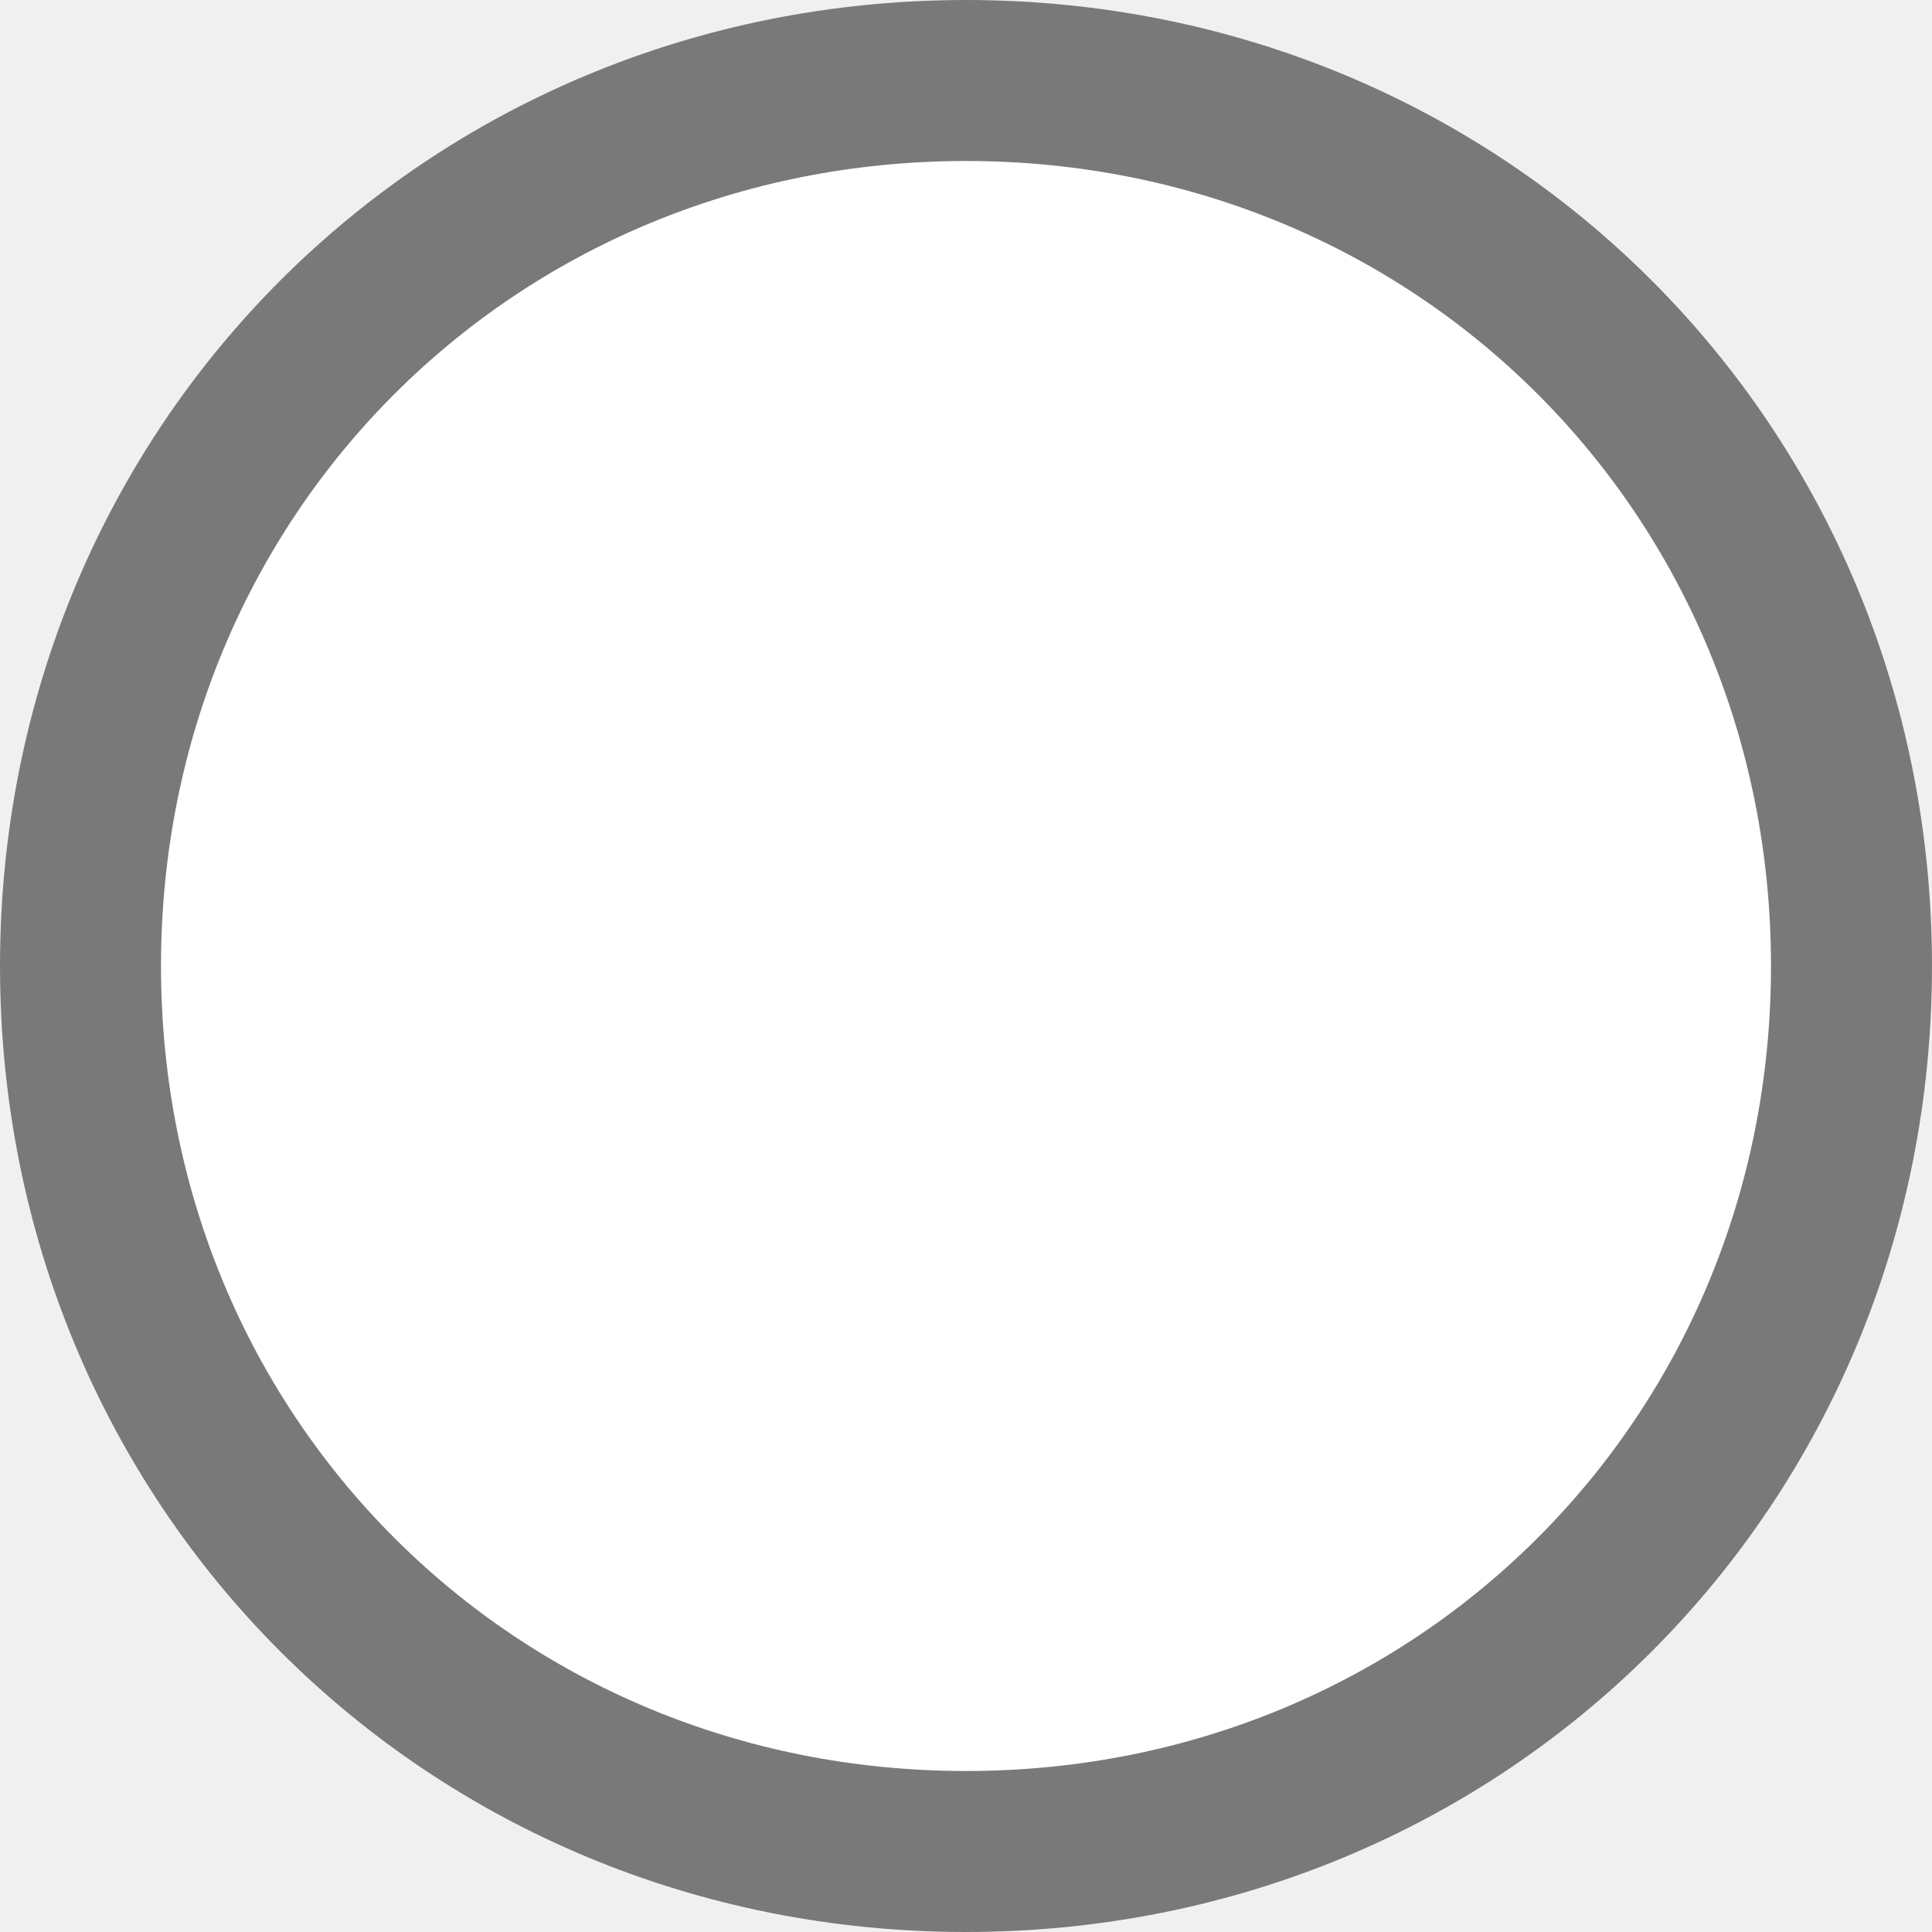
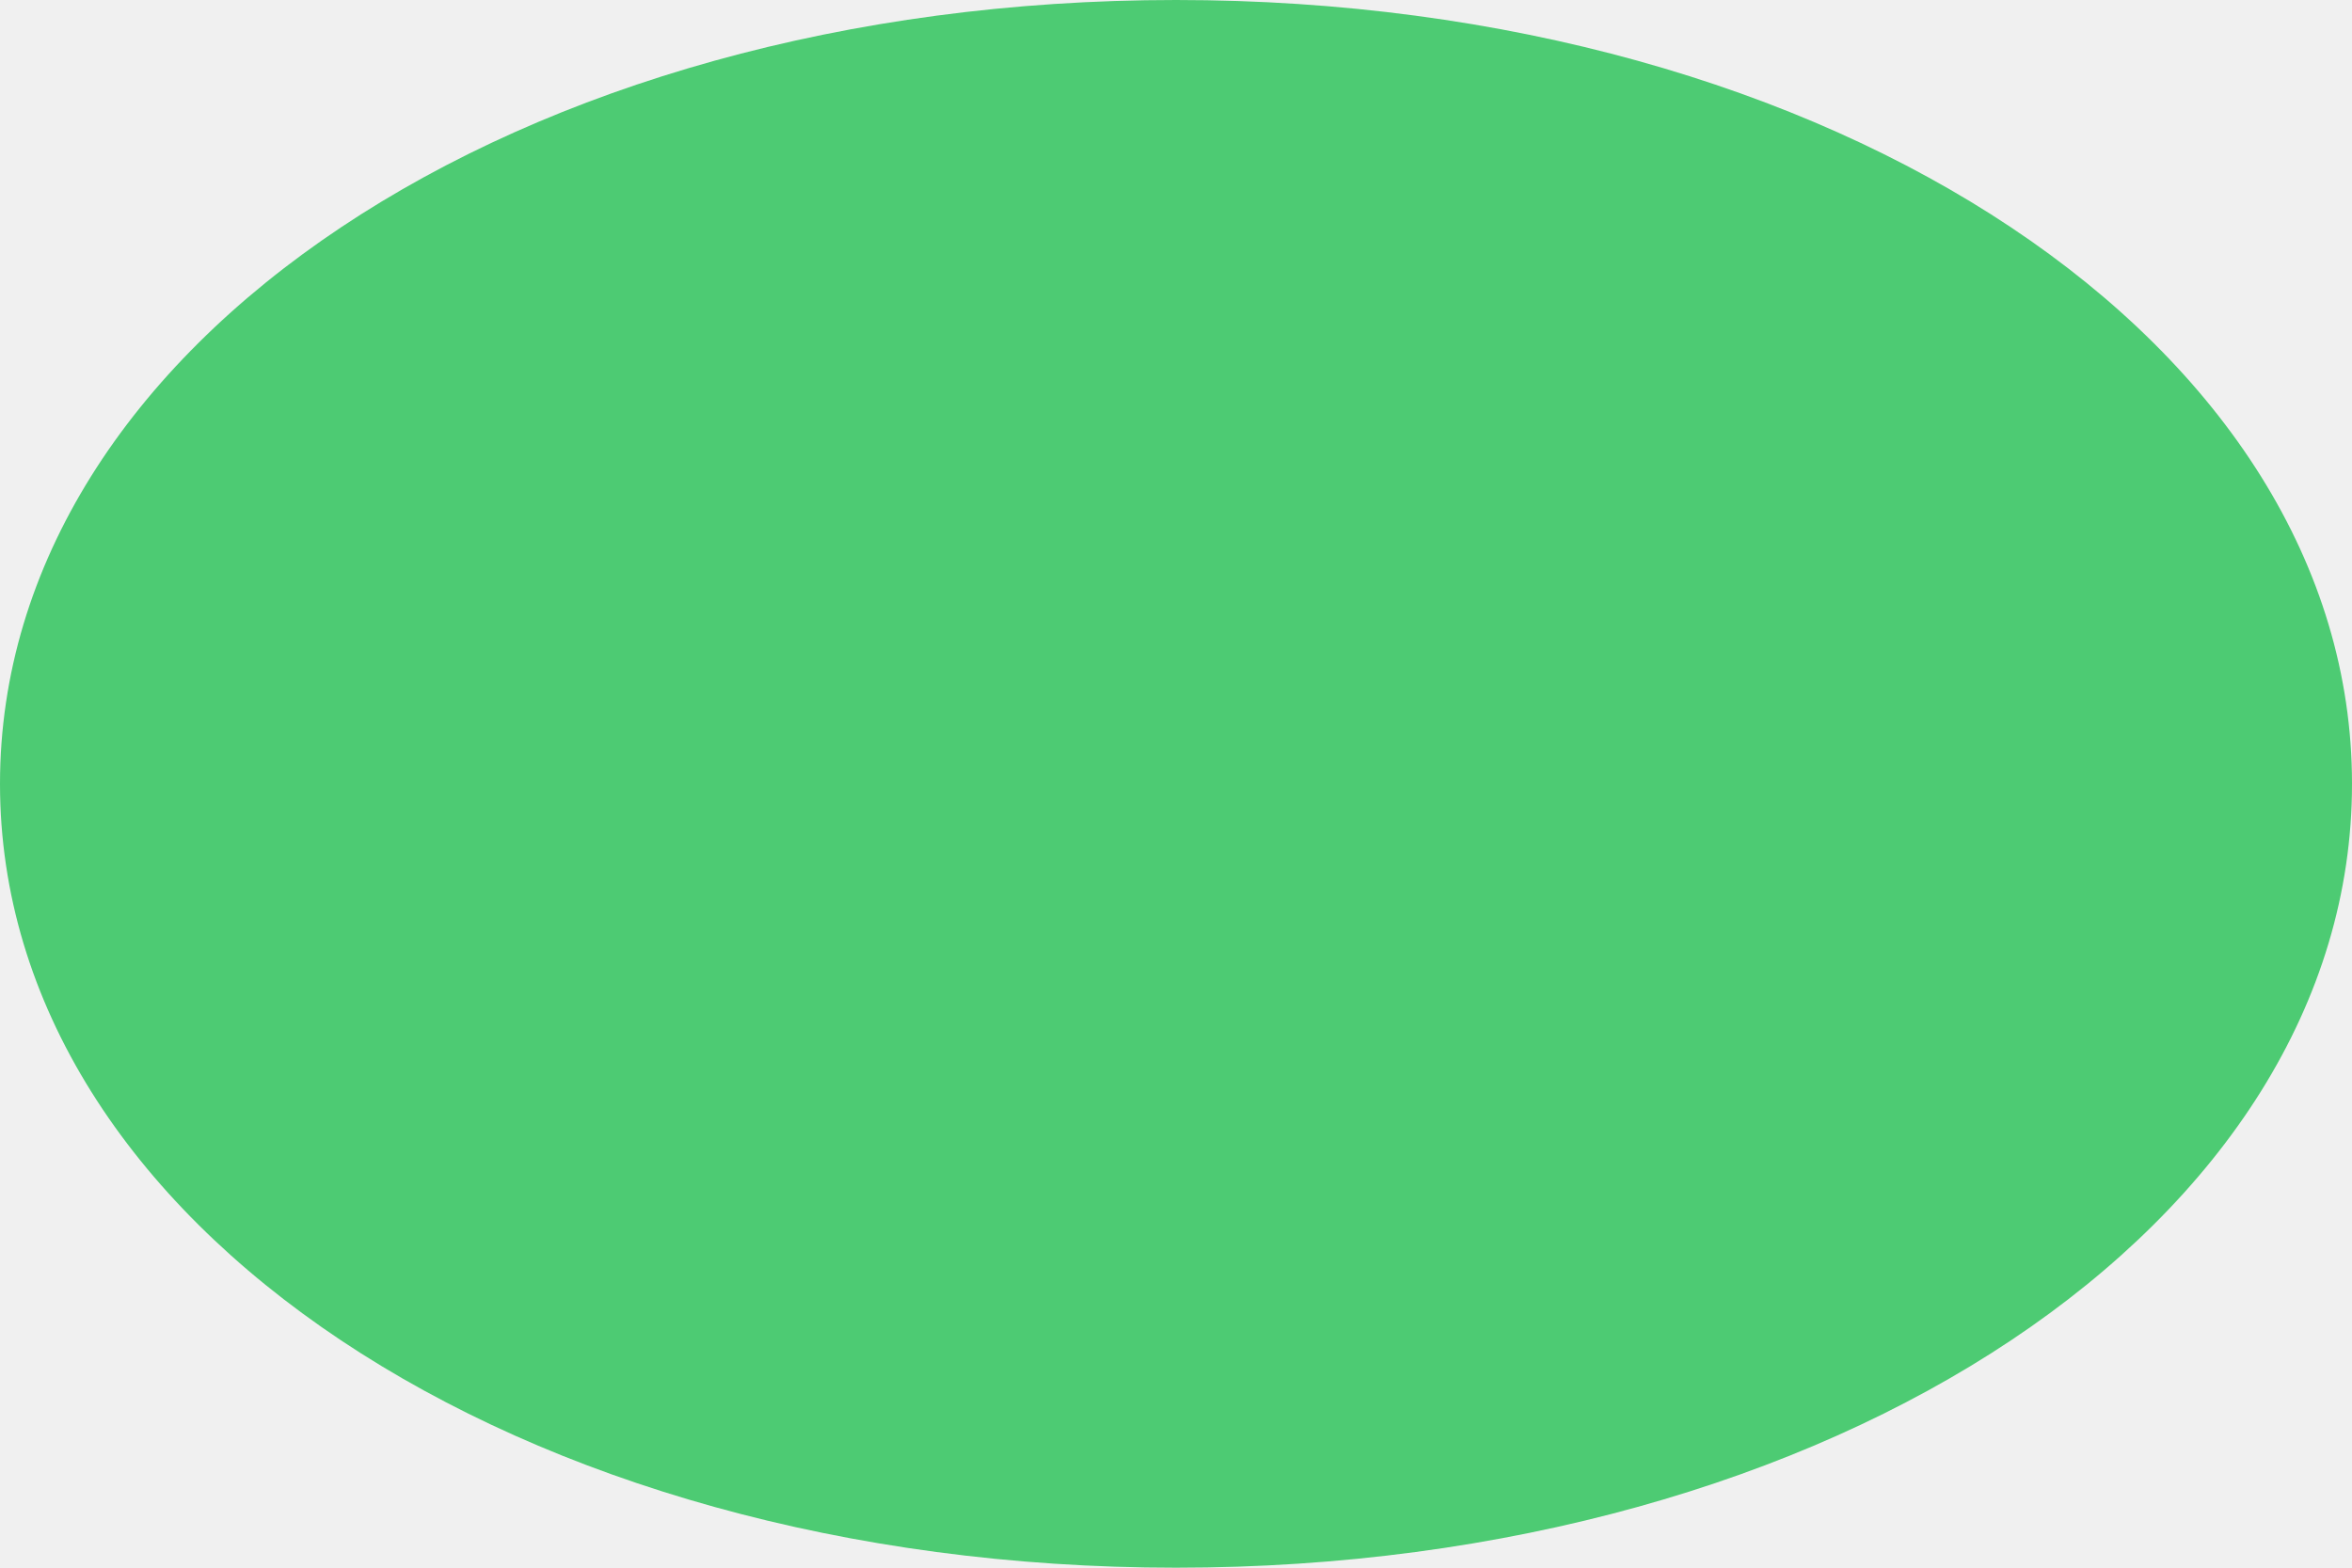
- <svg xmlns="http://www.w3.org/2000/svg" version="1.1" width="12px" height="12px" viewBox="987 319  12 12">
-   <path d="M 993 319  C 996.36 319  999 321.64  999 325  C 999 328.36  996.36 331  993 331  C 989.64 331  987 328.36  987 325  C 987 321.64  989.64 319  993 319  Z " fill-rule="nonzero" fill="#ffffff" stroke="none" />
-   <path d="M 993 319.5  C 996.08 319.5  998.5 321.92  998.5 325  C 998.5 328.08  996.08 330.5  993 330.5  C 989.92 330.5  987.5 328.08  987.5 325  C 987.5 321.92  989.92 319.5  993 319.5  Z " stroke-width="1" stroke="#797979" fill="none" />
+ <svg xmlns="http://www.w3.org/2000/svg" version="1.1" width="9px" height="6px">
+   <g transform="matrix(1 0 0 1 -899 -467 )">
+     <path d="M 903.5 467  C 906.02 467  908 468.32  908 470  C 908 471.68  906.02 473  903.5 473  C 900.98 473  899 471.68  899 470  C 899 468.32  900.98 467  903.5 467  Z " fill-rule="nonzero" fill="#4dcb73" stroke="none" />
+   </g>
</svg>
